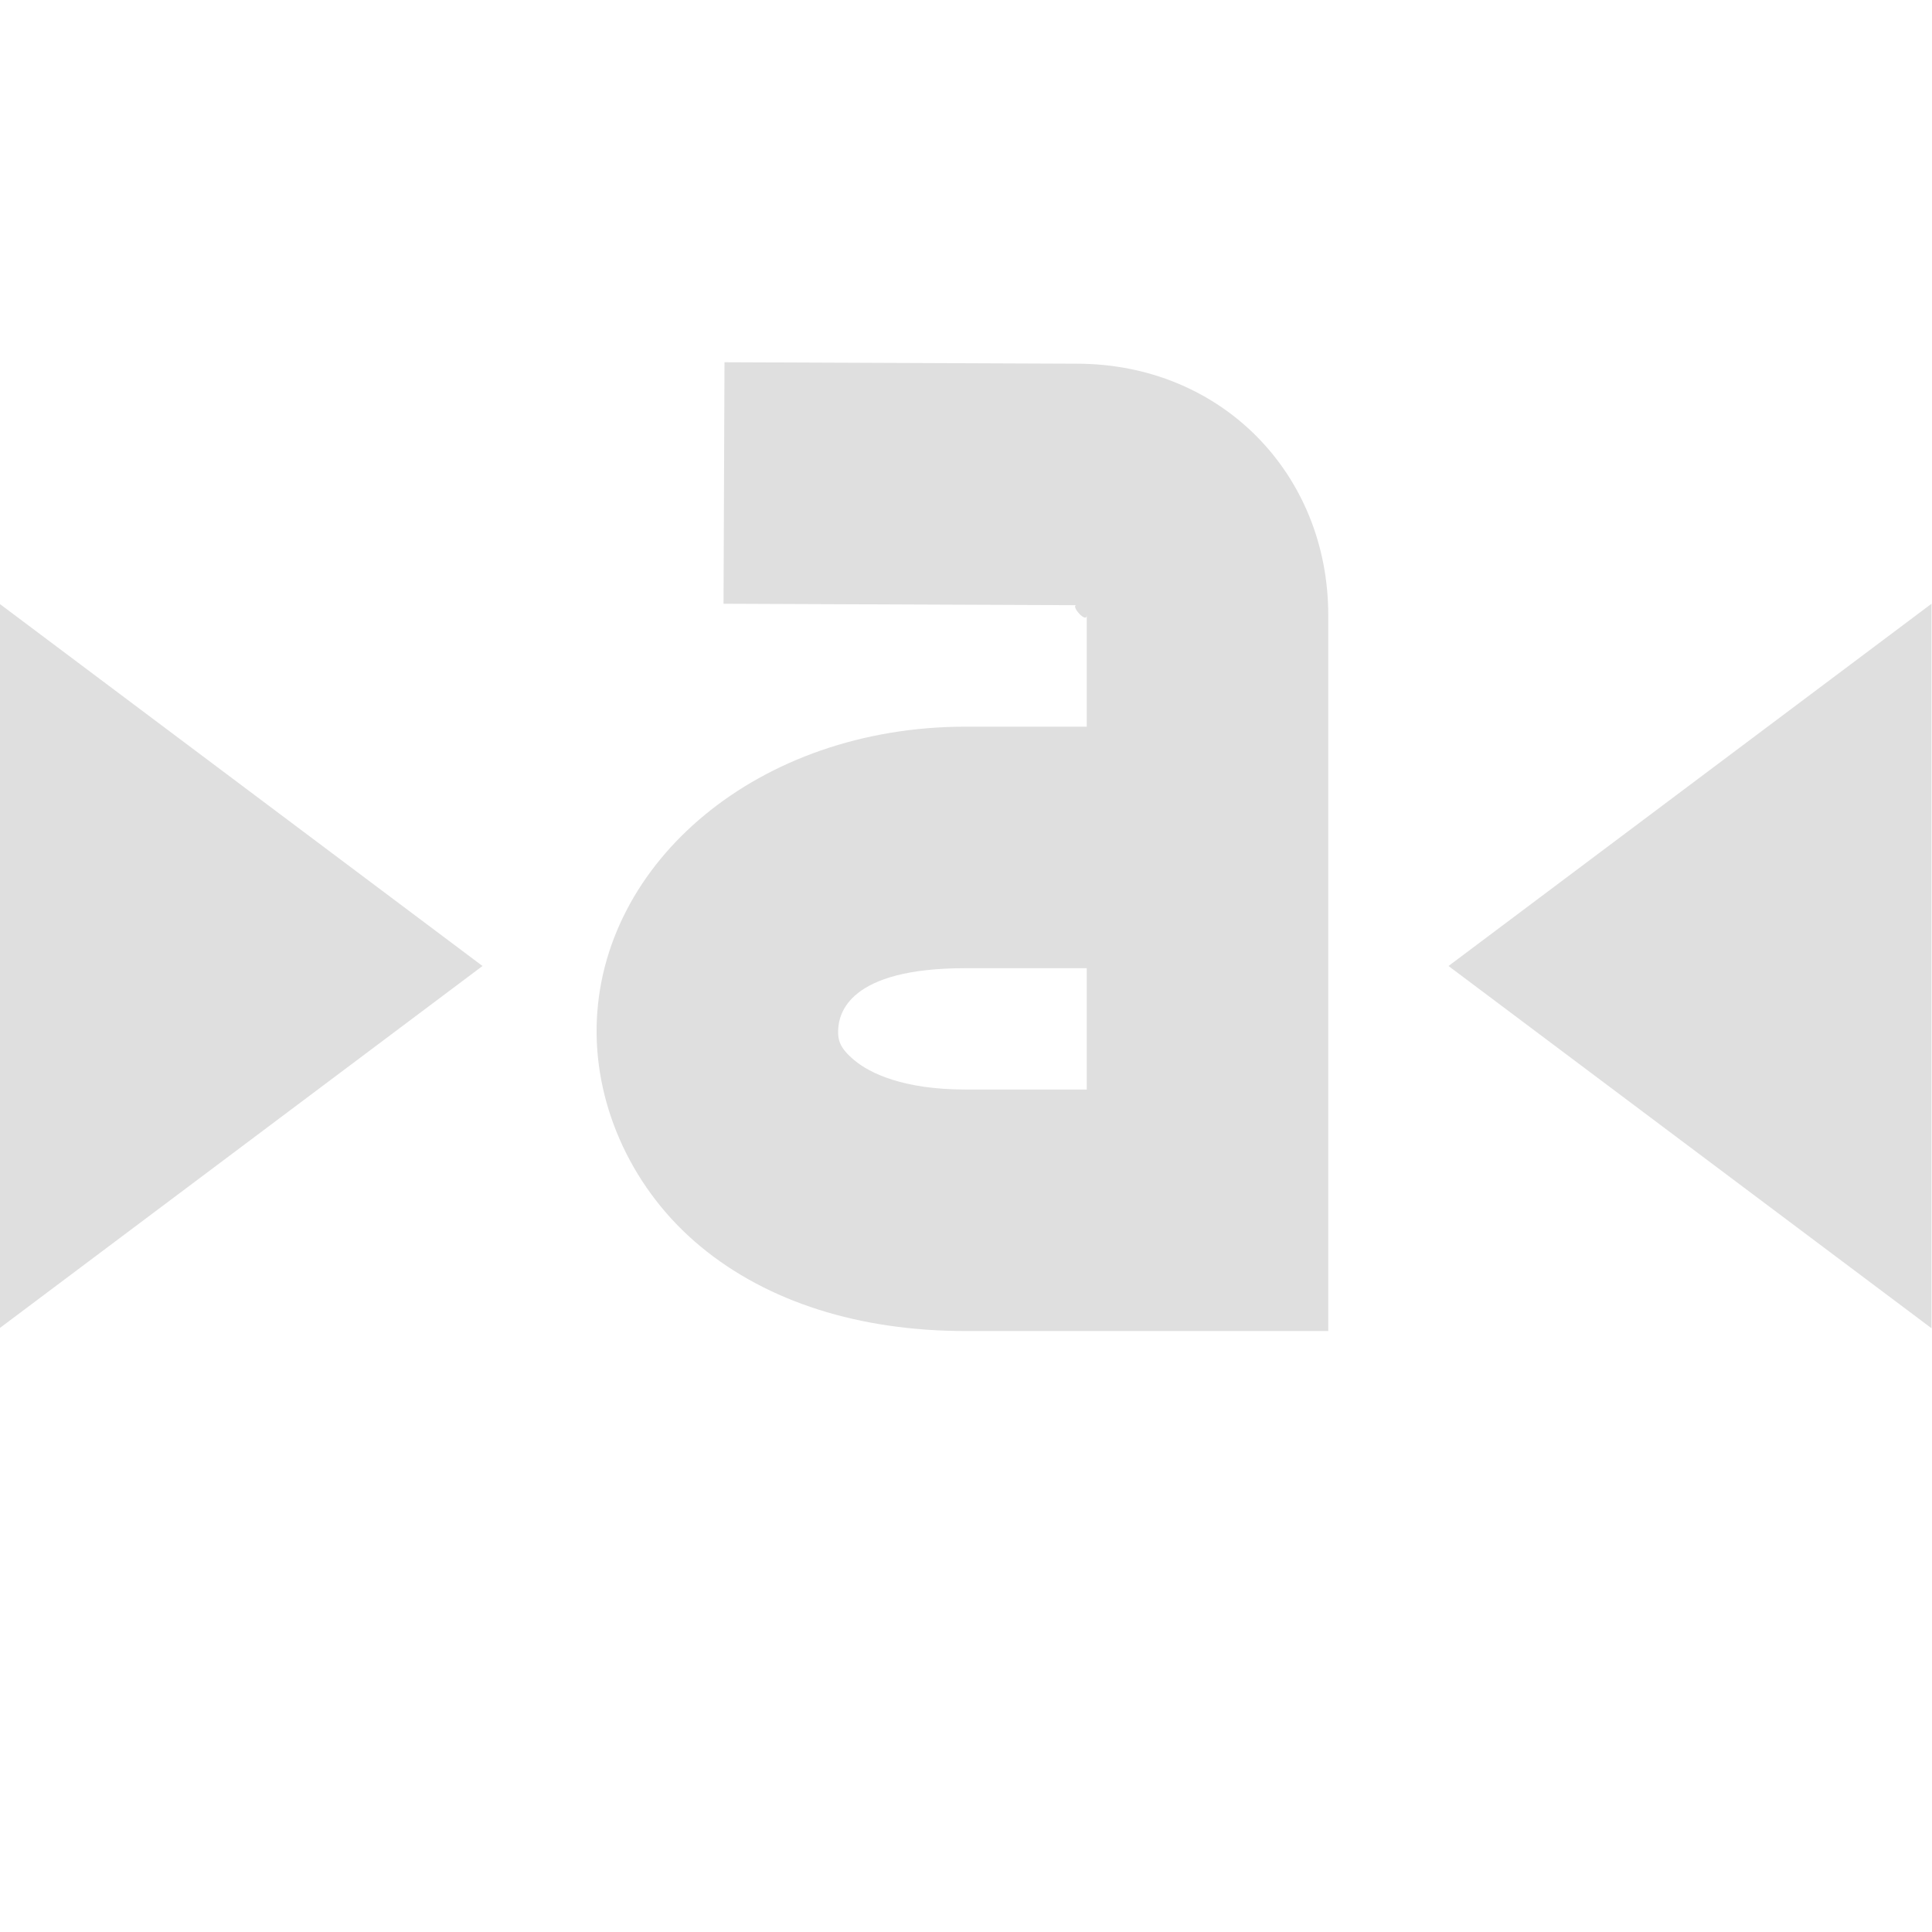
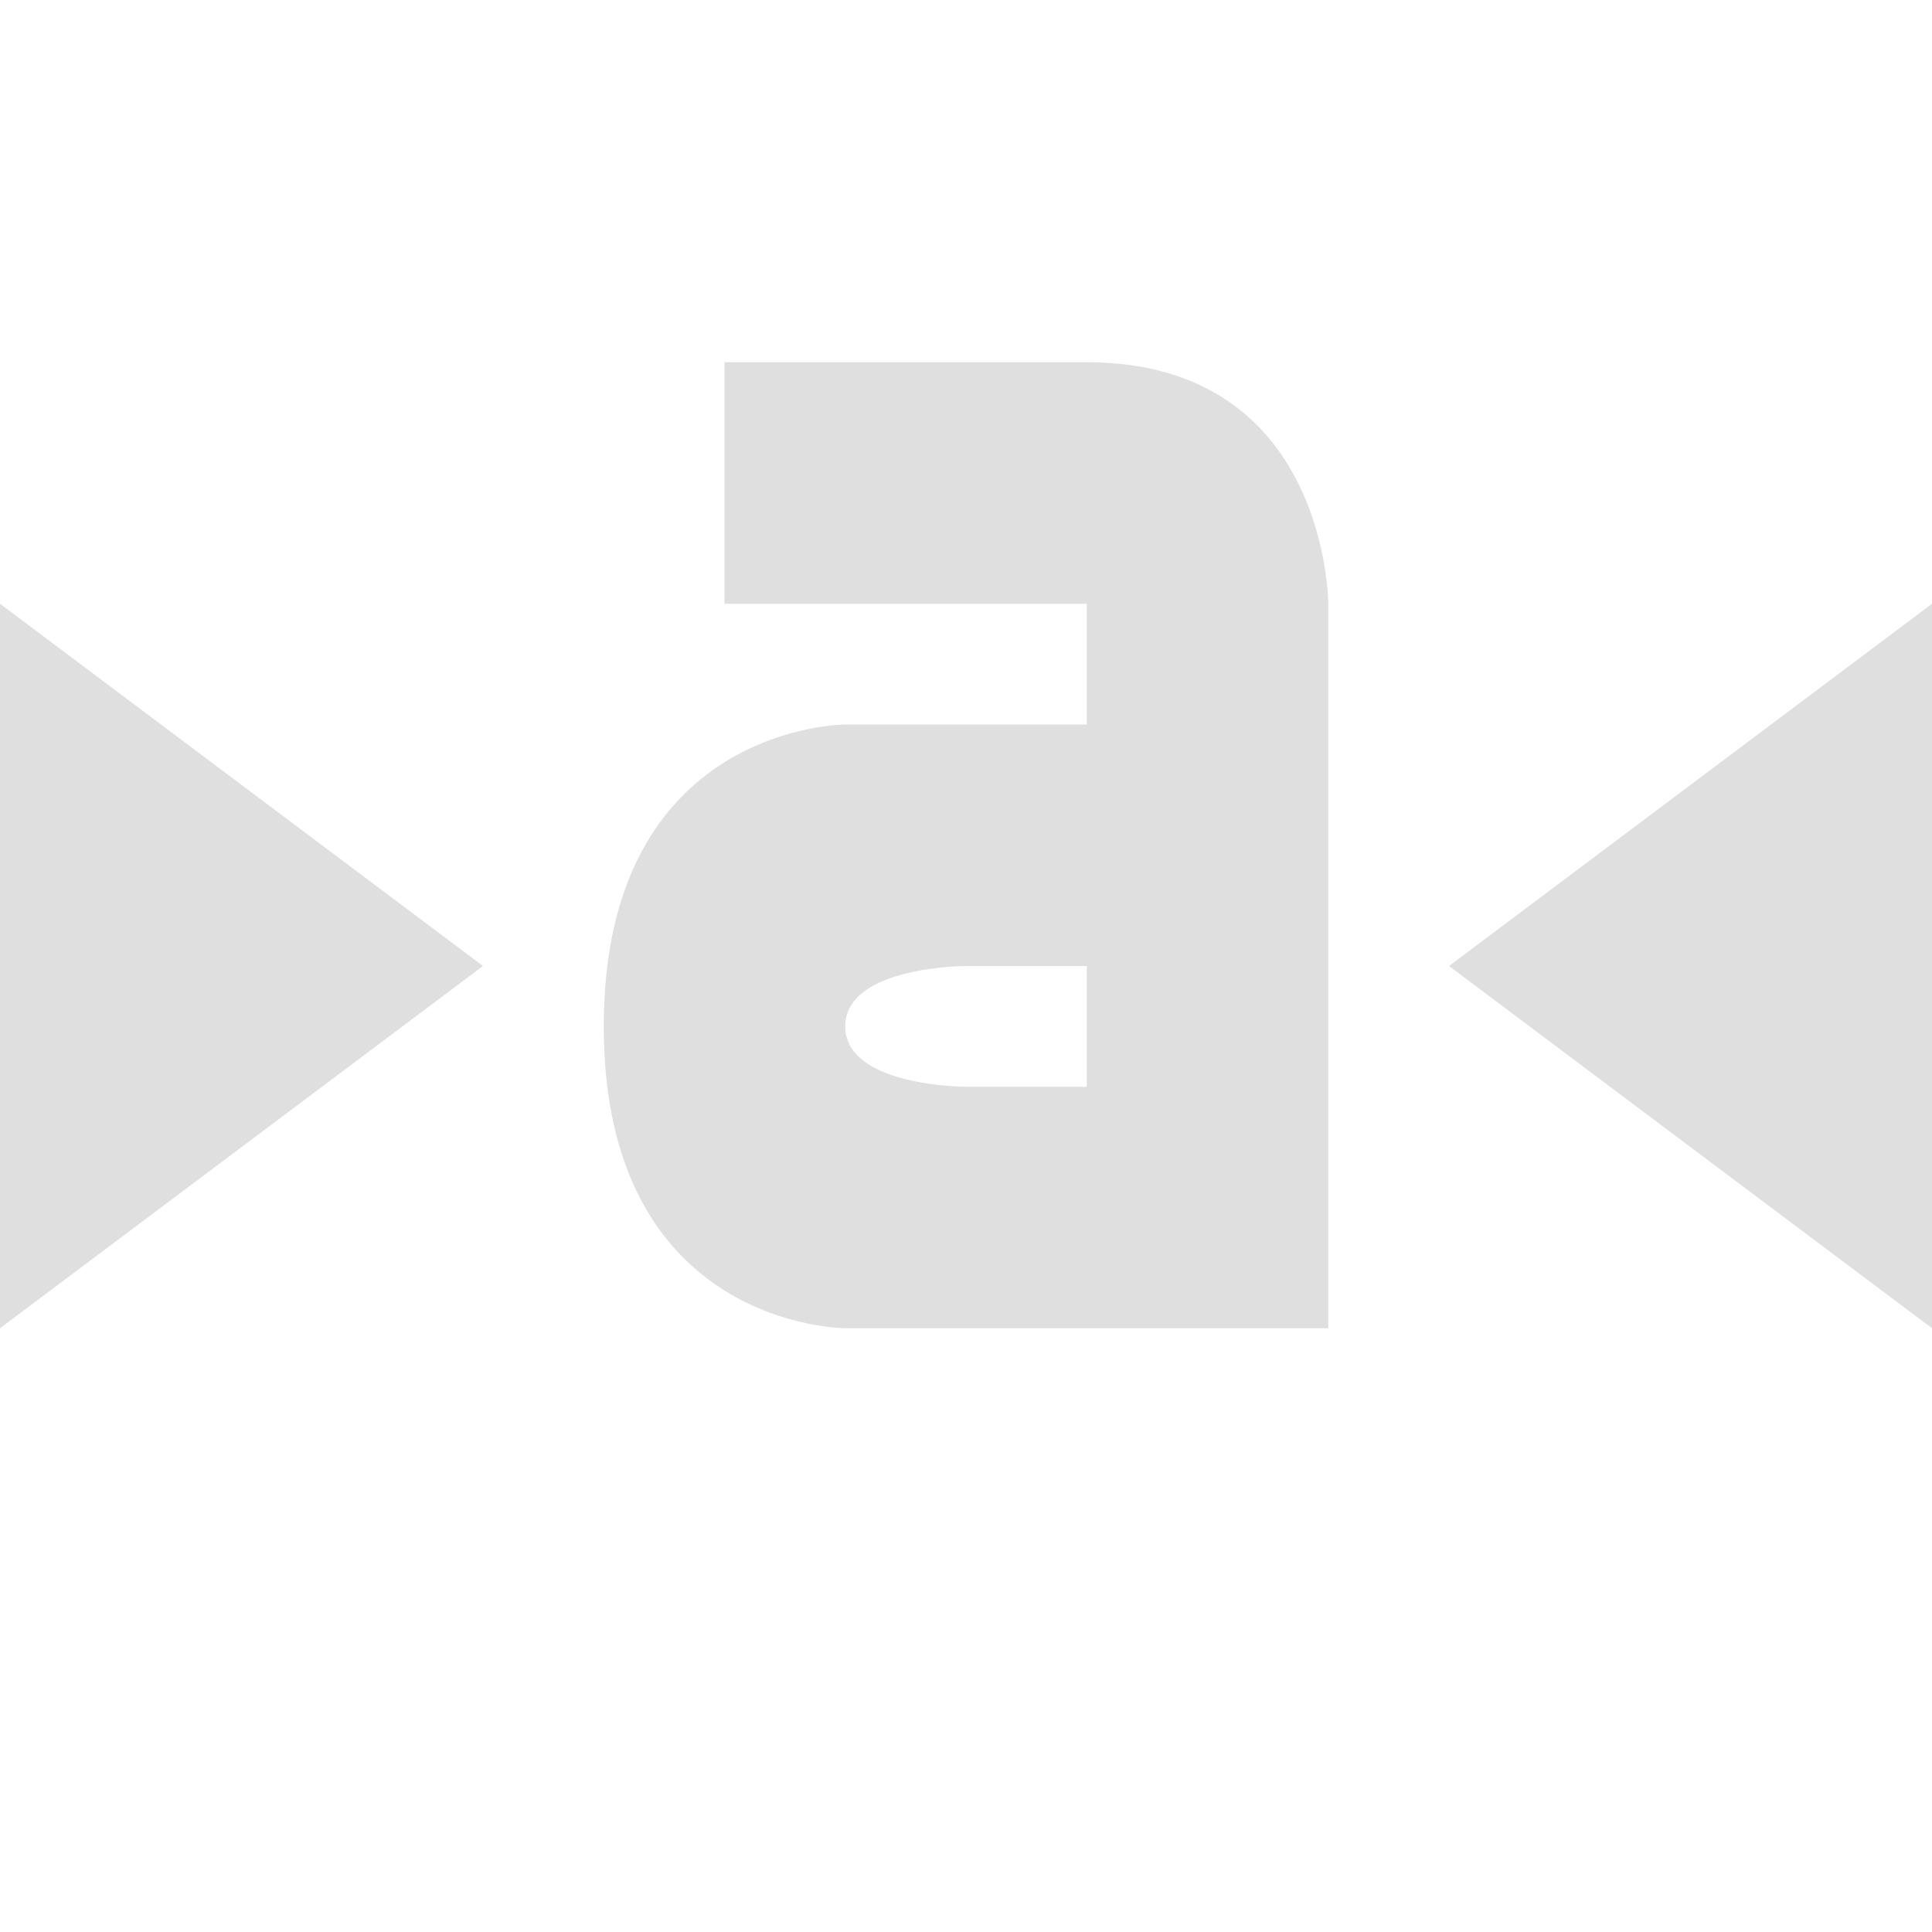
- <svg xmlns="http://www.w3.org/2000/svg" width="16" height="16" viewBox="0 0 16 16">
+ <svg xmlns="http://www.w3.org/2000/svg" width="16" height="16" version="1.1">
  <defs>
    <style id="current-color-scheme" type="text/css">
   .ColorScheme-Text { color:#dfdfdf; } .ColorScheme-Highlight { color:#4285f4; }
  </style>
  </defs>
-   <path style="fill:currentColor" class="ColorScheme-Text" d="M 6 3 L 5.992 5 L 8.914 5.012 L 8.916 5.012 C 8.861 5.012 9 5.171 9 5.094 L 9 6.018 L 7.996 6.018 C 6.28 6.018 4.966 7.143 4.941 8.502 C 4.929 9.181 5.247 9.865 5.803 10.324 C 6.358 10.783 7.118 11.023 7.996 11.023 L 11 11.023 L 11 5.094 C 11 3.923 10.113 3.012 8.916 3.012 L 6.006 3 L 6 3 z M -0.004 5 L -0.004 11 L 3.996 8 L -0.004 5 z M 15.996 5 L 11.996 8 L 15.996 11 L 15.996 5 z M 7.996 8.018 L 9 8.018 L 9 9.023 L 7.996 9.023 C 7.477 9.023 7.202 8.886 7.076 8.781 C 6.95 8.677 6.94 8.609 6.941 8.537 C 6.944 8.393 7.026 8.018 7.996 8.018 z" />
+   <path style="fill:currentColor" class="ColorScheme-Text" d="M 6,5 H 9 V 6 H 7 C 7,6 5,6 5,8.5 5,11 7,11 7,11 H 11 V 5 C 11,5 11,3 9,3 H 6 Z M 0,5 V 11 L 4,8 Z M 16,5 12,8 16,11 Z M 8,8 H 9 V 9 H 8 C 8,9 7,9 7,8.5 7,8 8,8 8,8 Z" />
</svg>
